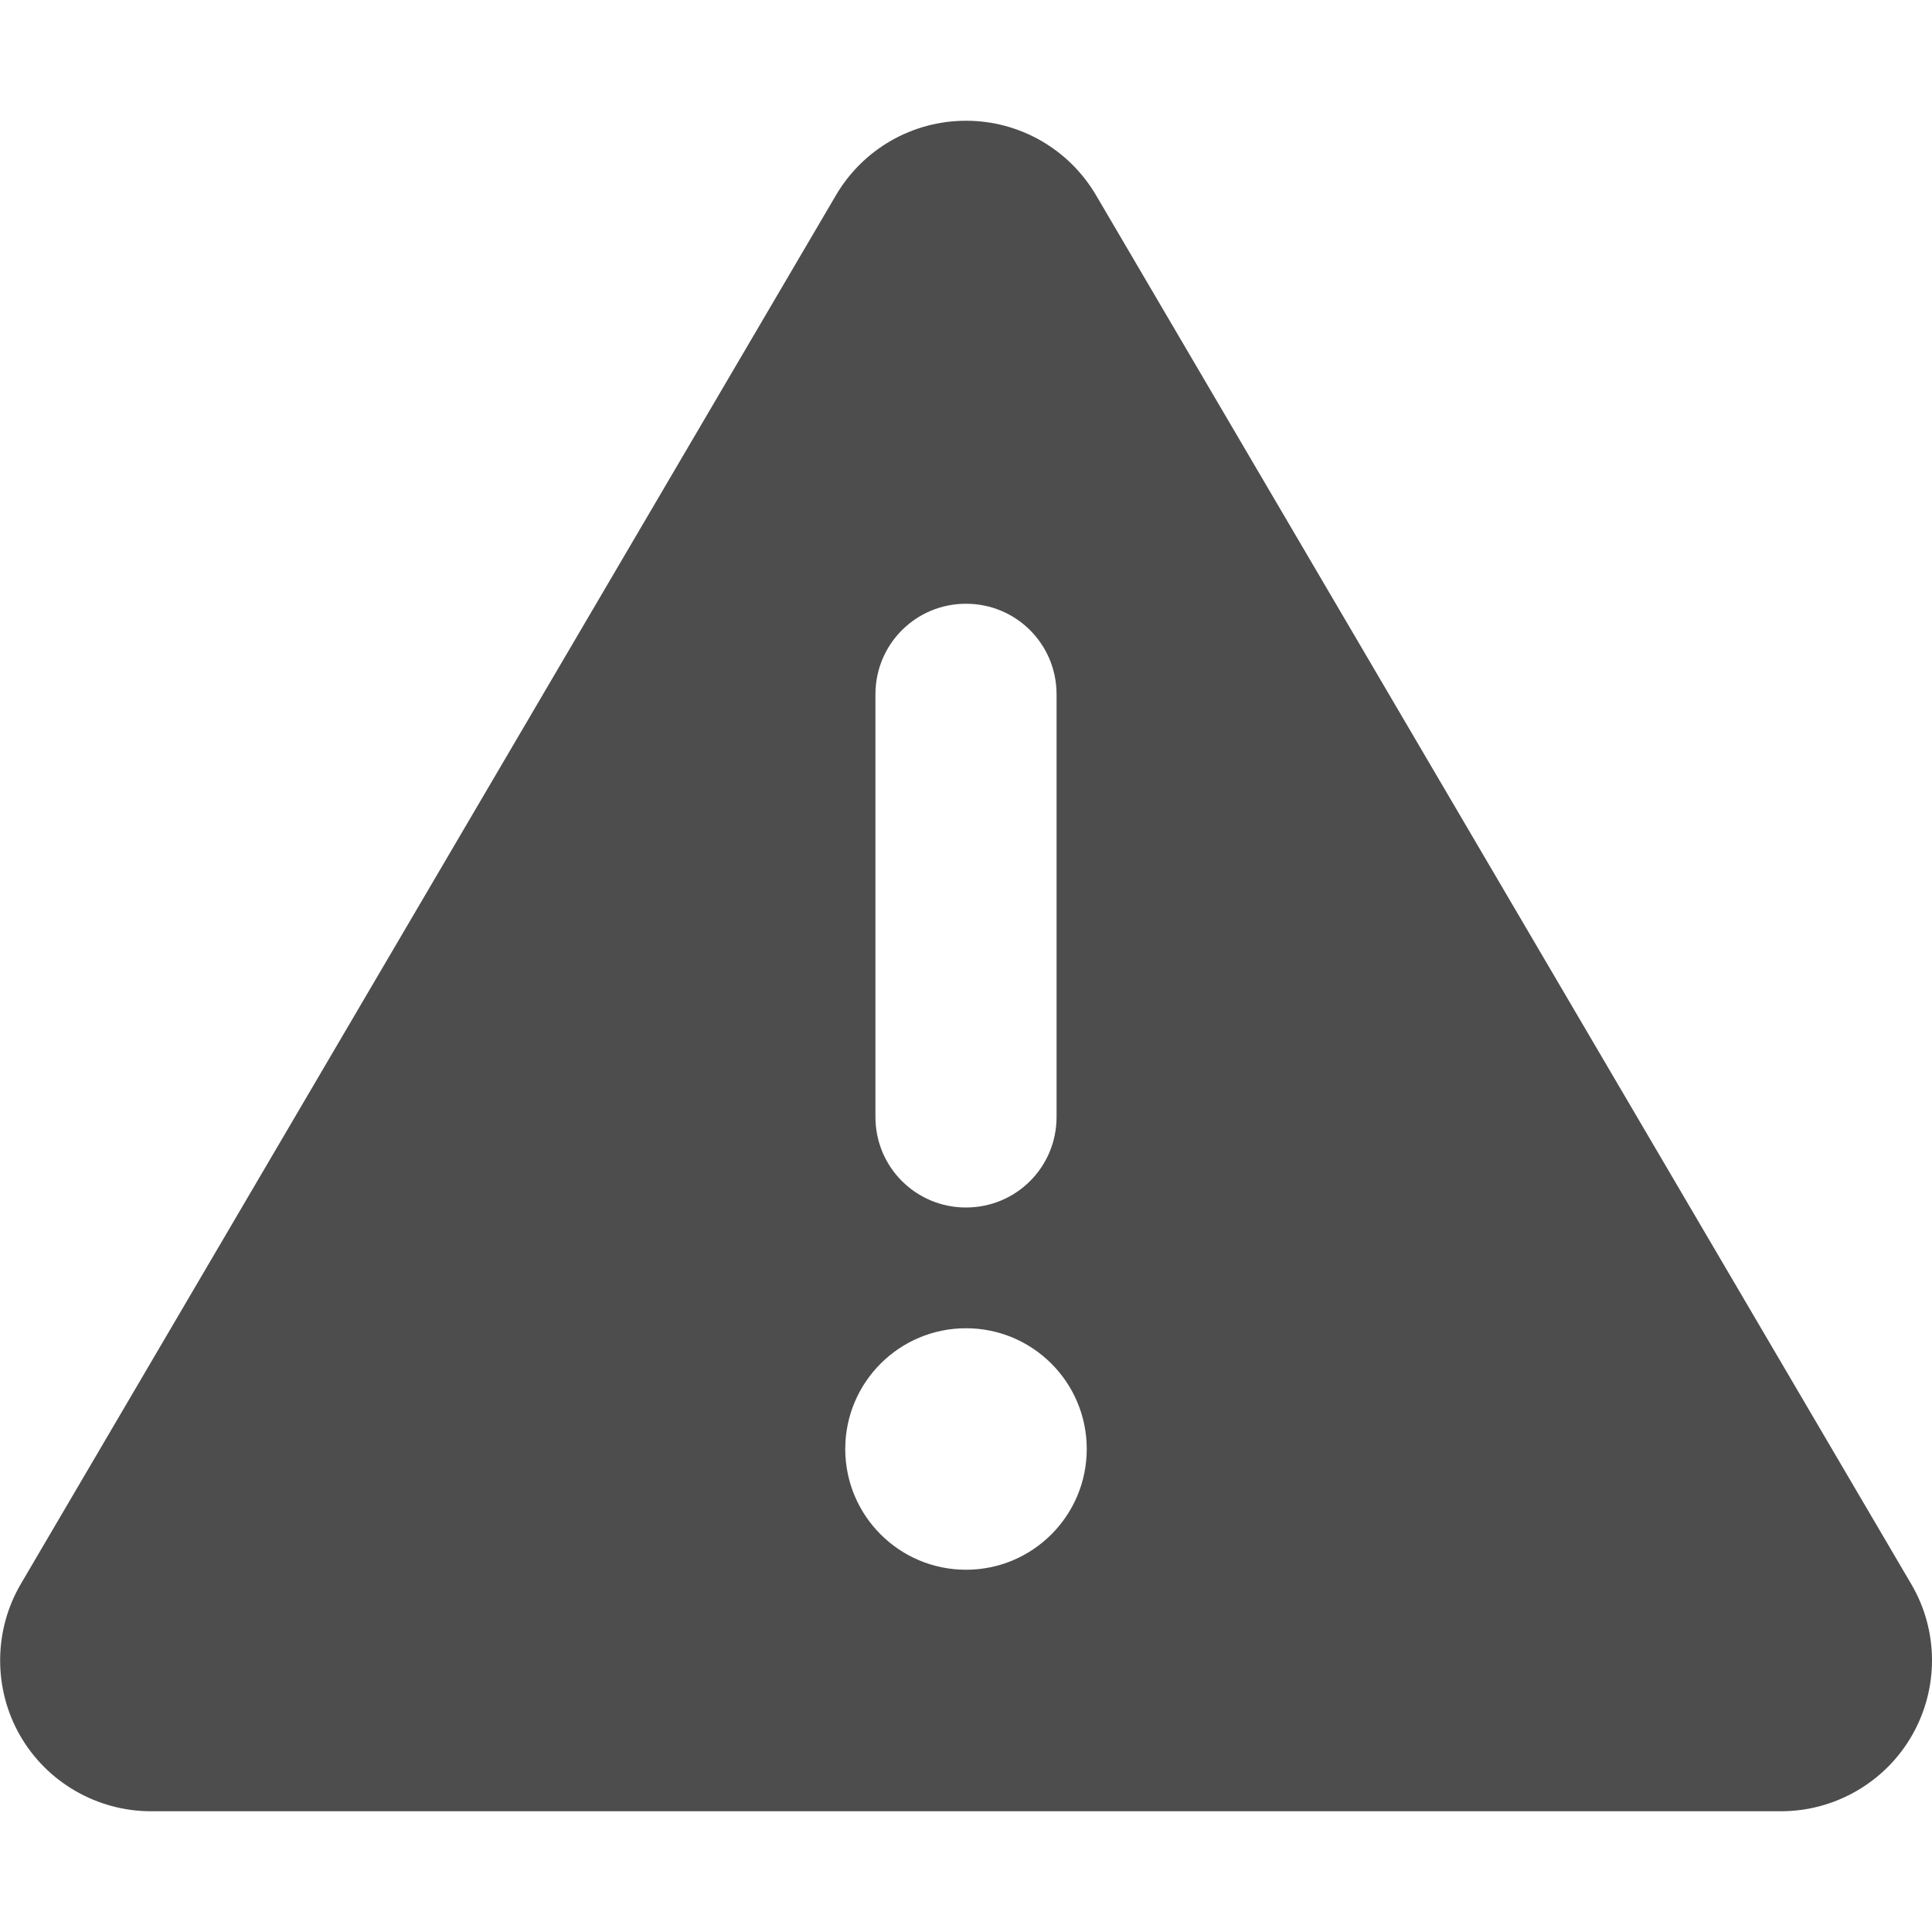
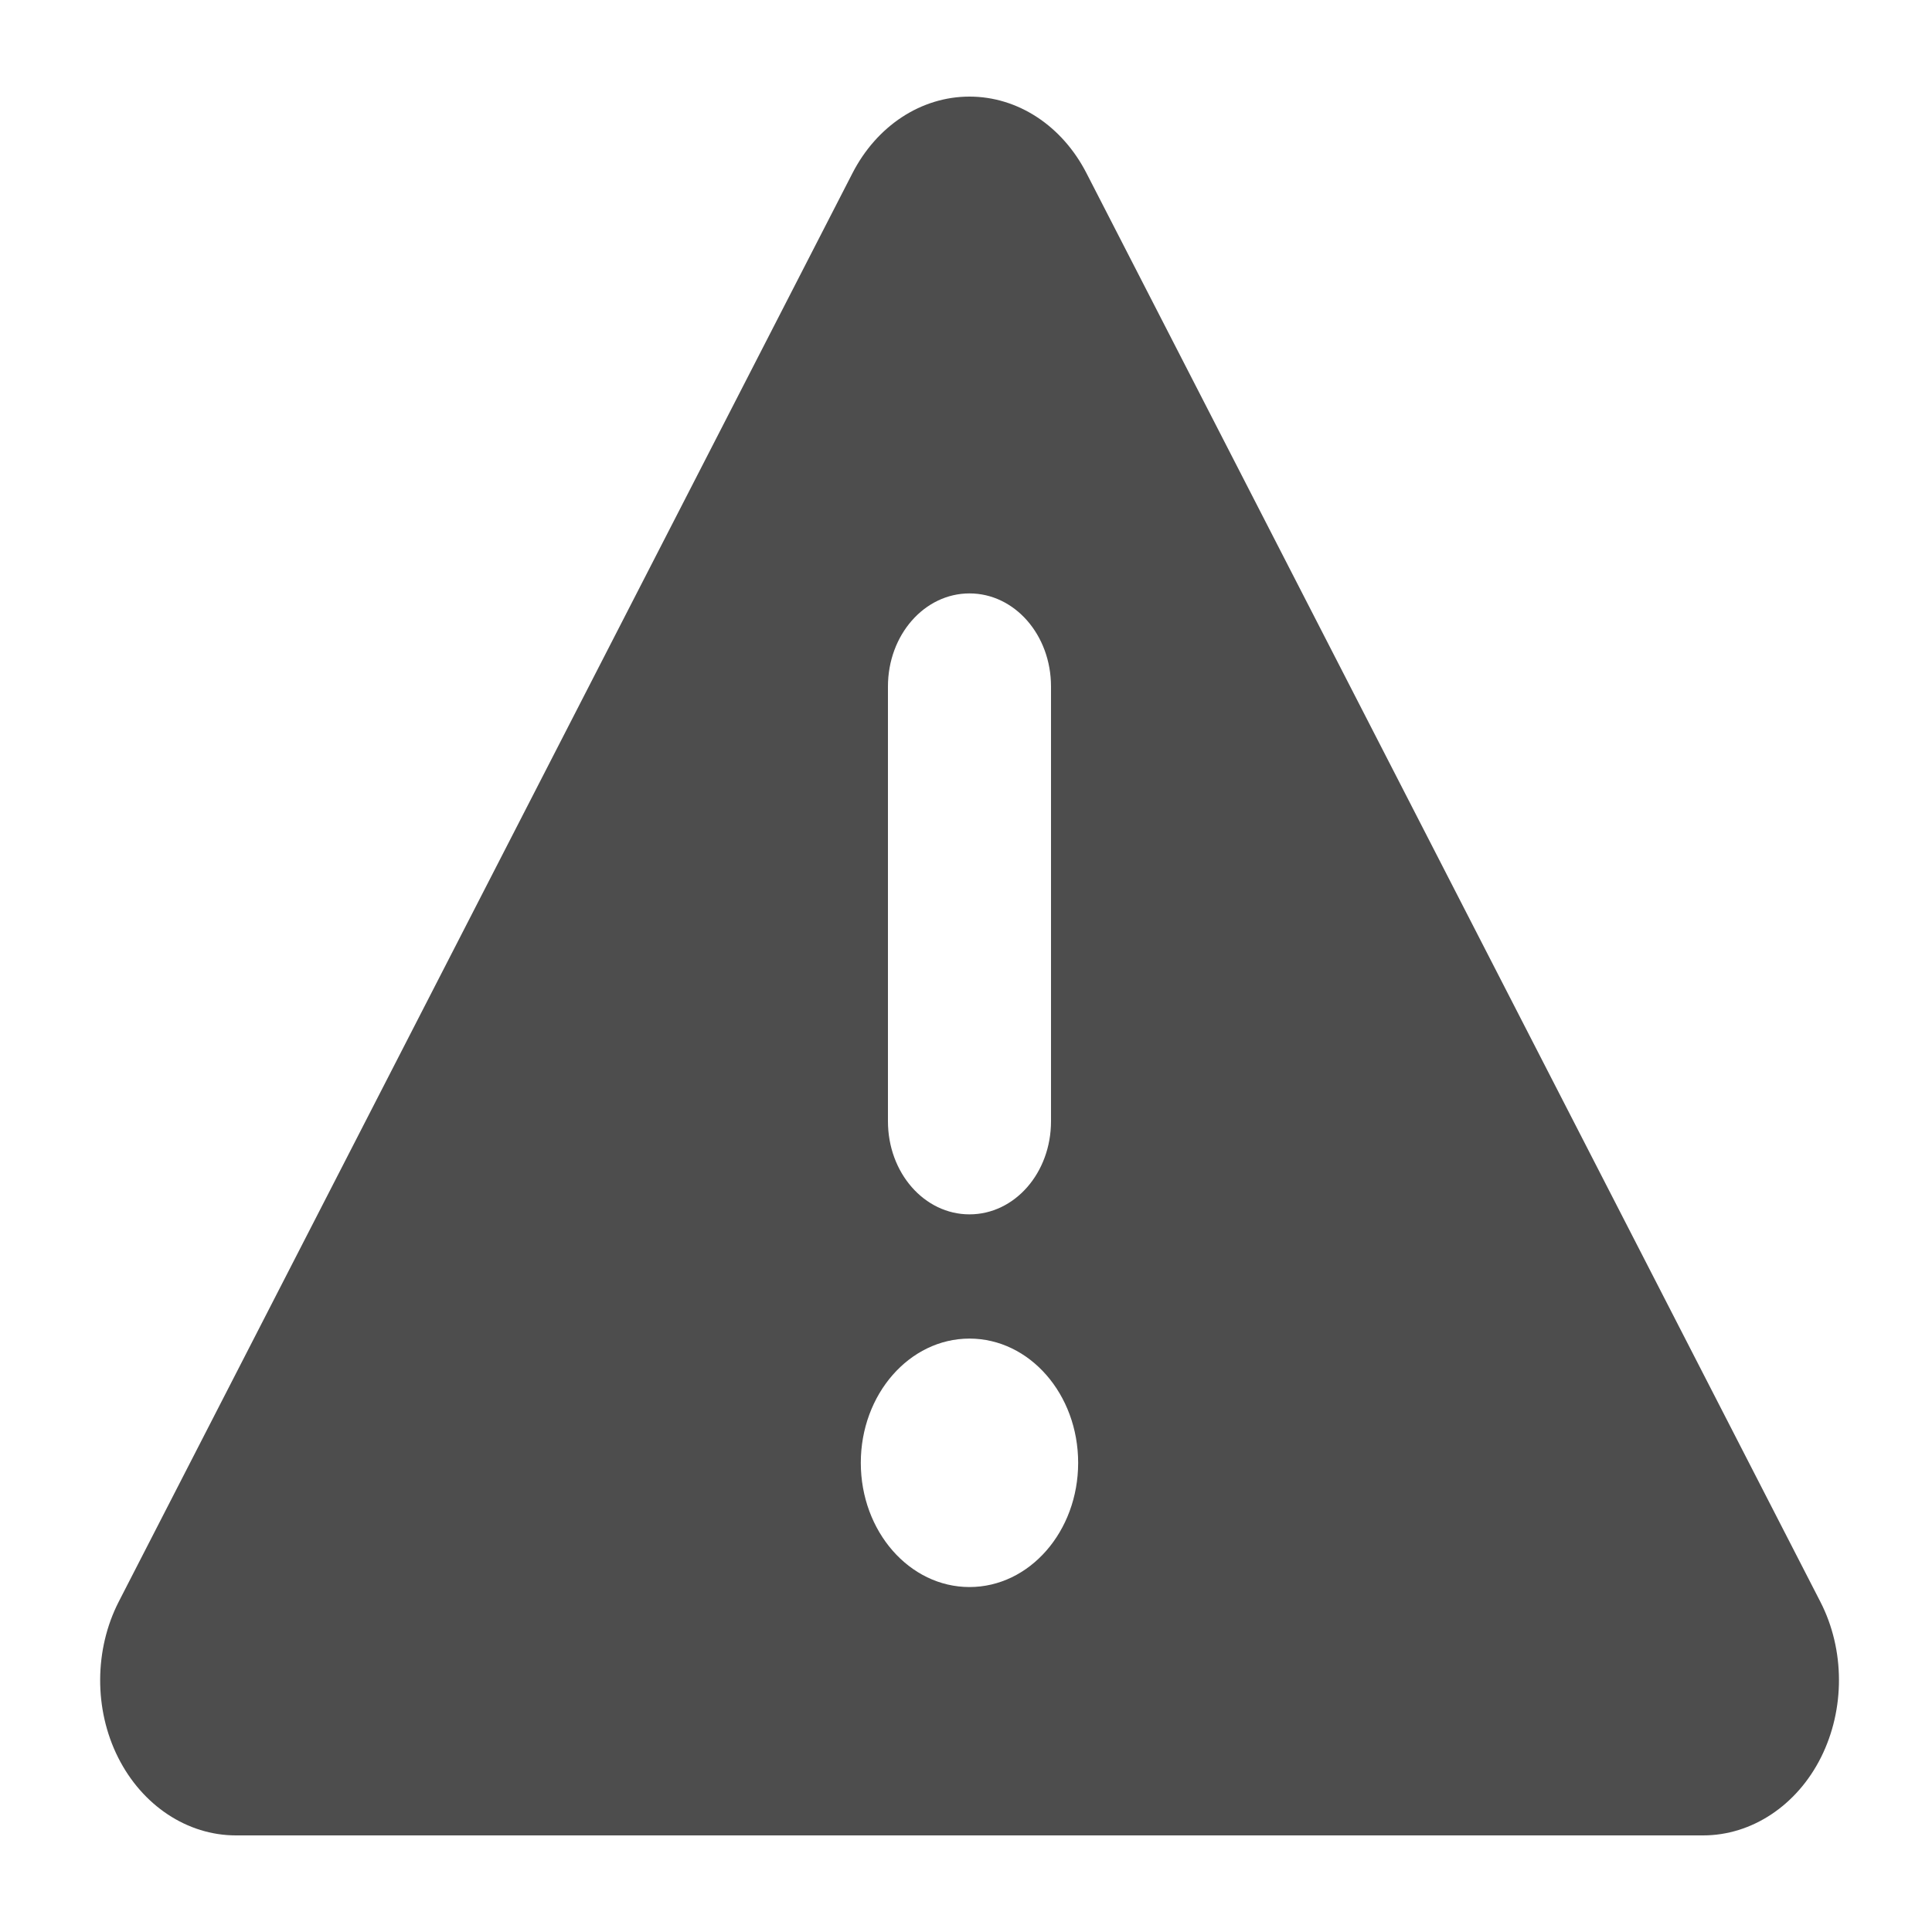
- <svg xmlns="http://www.w3.org/2000/svg" viewBox="0 0 512 512">
-   <path fill="#4d4d4d" d="M256 32c14.2 0 27.3 7.5 34.5 19.8l216 368c7.3 12.4 7.3 27.7 .2 40.1S486.3 480 472 480H40c-14.3 0-27.6-7.7-34.7-20.1s-7-27.8 .2-40.1l216-368C228.7 39.5 241.8 32 256 32zm0 128c-13.3 0-24 10.7-24 24V296c0 13.3 10.7 24 24 24s24-10.7 24-24V184c0-13.3-10.7-24-24-24zm32 224a32 32 0 1 0 -64 0 32 32 0 1 0 64 0z" />
+ <svg xmlns="http://www.w3.org/2000/svg" width="20" height="20" viewBox="0 0 20 20">
+   <path id="Path" fill="#4d4d4d" stroke="none" d="M 10.036 1 C 10.536 1 10.996 1.301 11.249 1.796 L 18.844 16.581 C 19.1 17.079 19.1 17.694 18.851 18.192 C 18.601 18.691 18.133 19 17.631 19 L 2.442 19 C 1.939 19 1.472 18.691 1.222 18.192 C 0.972 17.694 0.976 17.075 1.229 16.581 L 8.823 1.796 C 9.076 1.301 9.537 1 10.036 1 Z M 10.036 6.143 C 9.569 6.143 9.192 6.573 9.192 7.107 L 9.192 11.607 C 9.192 12.142 9.569 12.571 10.036 12.571 C 10.504 12.571 10.88 12.142 10.88 11.607 L 10.88 7.107 C 10.88 6.573 10.504 6.143 10.036 6.143 Z M 11.161 15.143 C 11.161 14.433 10.658 13.857 10.036 13.857 C 9.415 13.857 8.911 14.433 8.911 15.143 C 8.911 15.853 9.415 16.429 10.036 16.429 C 10.658 16.429 11.161 15.853 11.161 15.143 Z" />
</svg>
